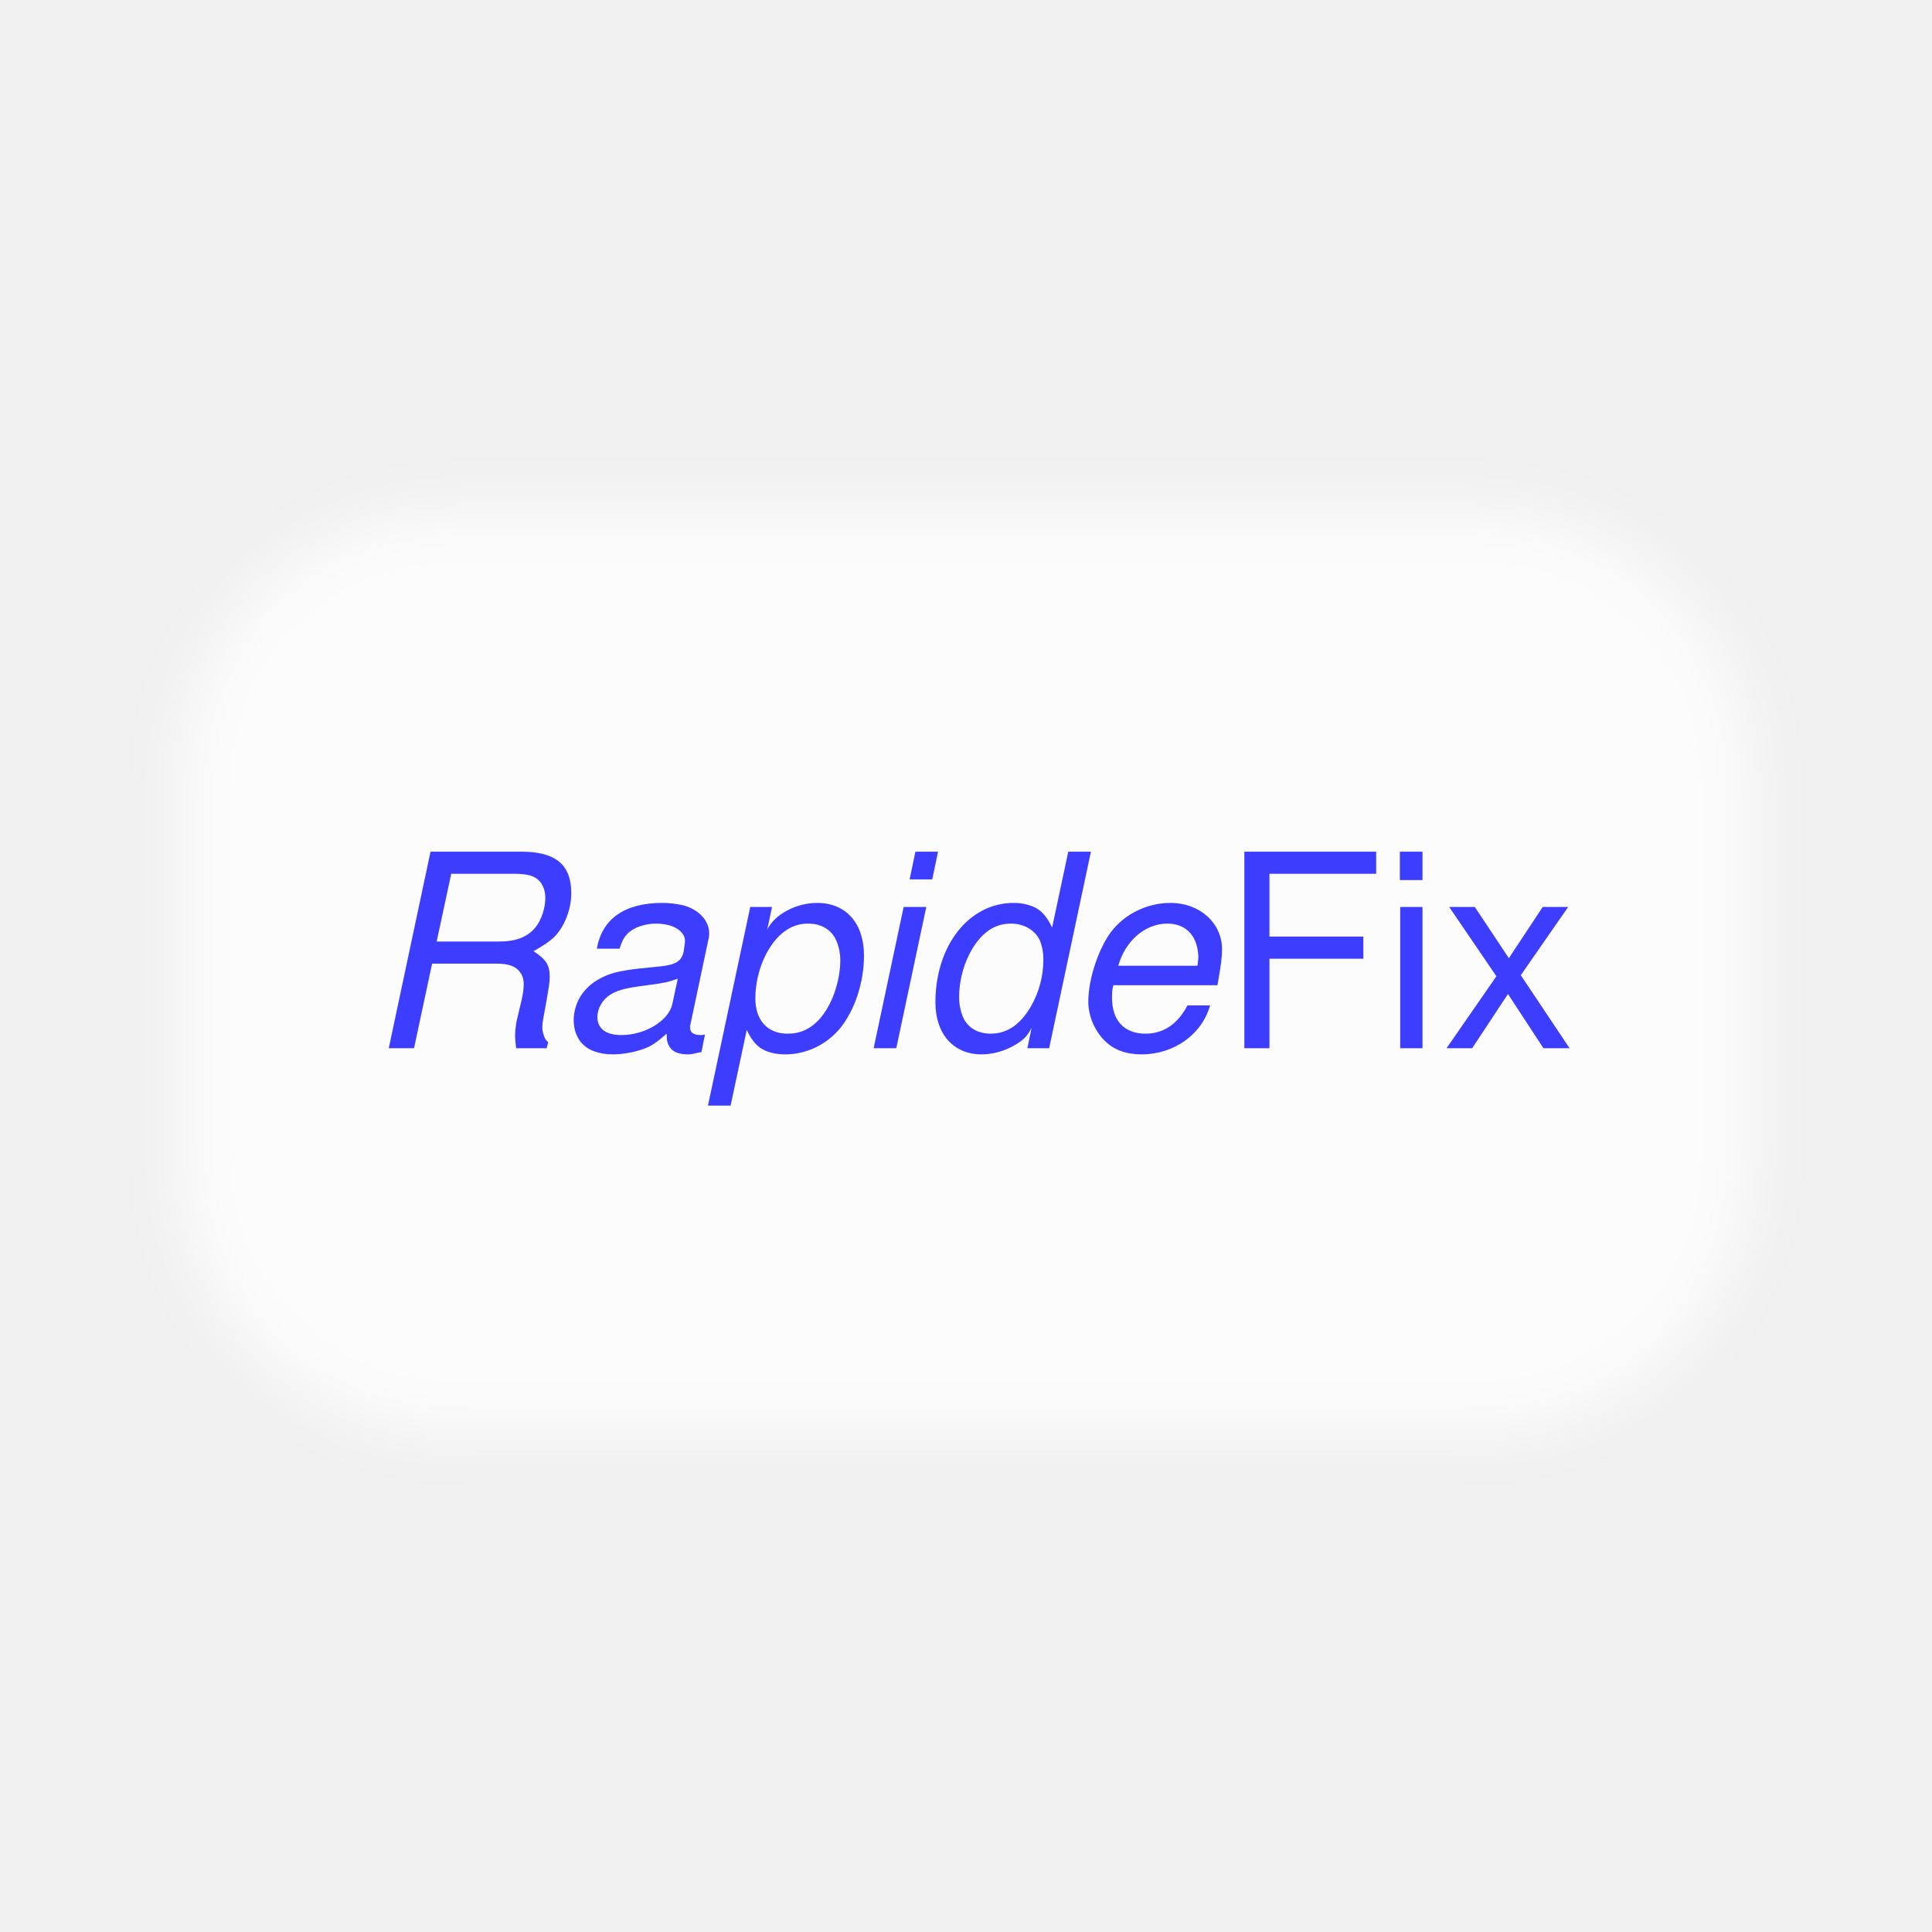
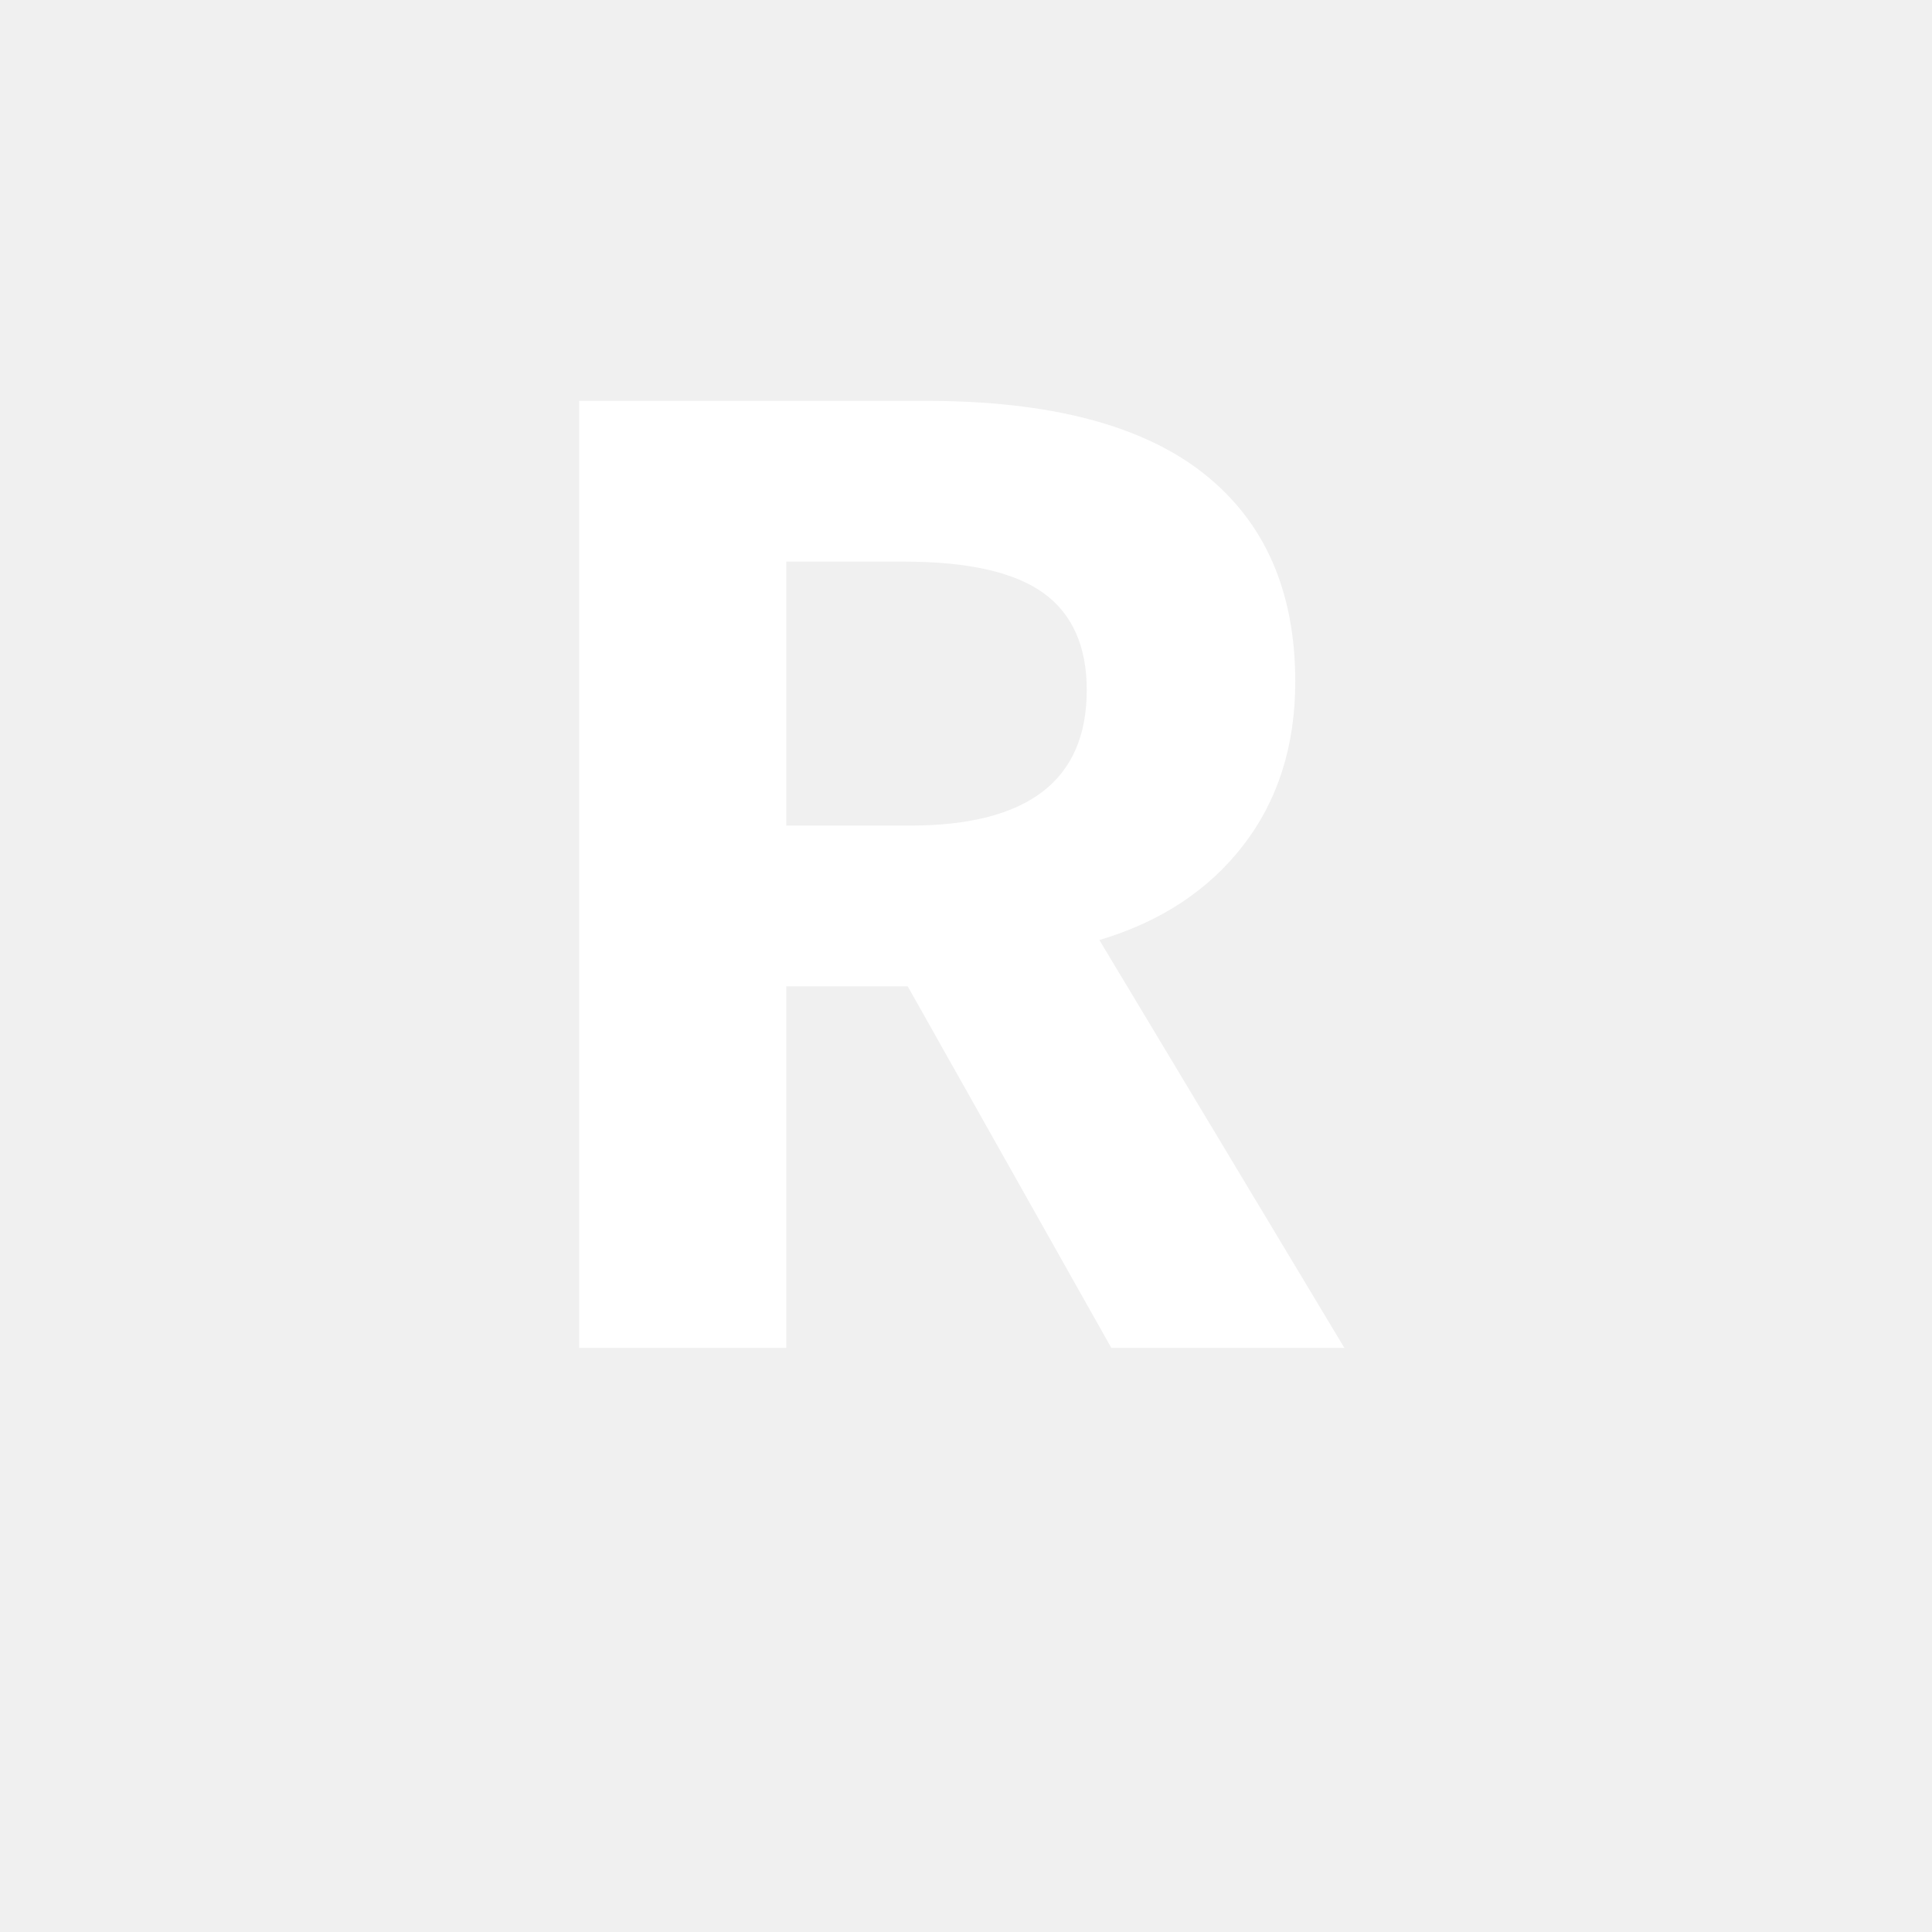
<svg xmlns="http://www.w3.org/2000/svg" version="1.0" width="38pt" height="38pt" viewBox="0 0 172 172" preserveAspectRatio="xMidYMid meet">
-   <defs>
-     <filter id="svg_5_blur">
-       <feGaussianBlur stdDeviation="2.7" in="SourceGraphic" />
-     </filter>
-   </defs>
  <g>
-     <rect rx="24" height="82" width="140" y="45.5" x="16" stroke-width="0" stroke="#000" fill-opacity="0.80" fill="#fff" filter="url(#svg_5_blur)" id="svg_5" />
-     <text xml:space="preserve" y="93.32" x="32.375" text-anchor="start" stroke-width="0" stroke="#000" fill="#3d3dff" style="cursor: move; pointer-events: inherit;" font-style="italic" font-size="24px" font-family="Helvetica,Arial,sans-serif" id="svg_6">Rapide</text>
-     <text xml:space="preserve" y="93.32" x="108.625" text-anchor="start" stroke-width="0" stroke-opacity="null" stroke="#000" fill="#3d3dff" style="cursor: move; pointer-events: inherit;" font-size="24px" font-family="Helvetica,Arial,sans-serif" id="svg_7">Fix</text>
+     <text xml:space="preserve" y="120" x="43" text-anchor="start" stroke-width="0" stroke="#000" fill="#ffffff" style="cursor: pointer; pointer-events: inherit;" font-style="normal" font-weight="bold" font-size="128px" font-family="Courier New,Courier,monospace" id="svg_6">R</text>
  </g>
</svg>
